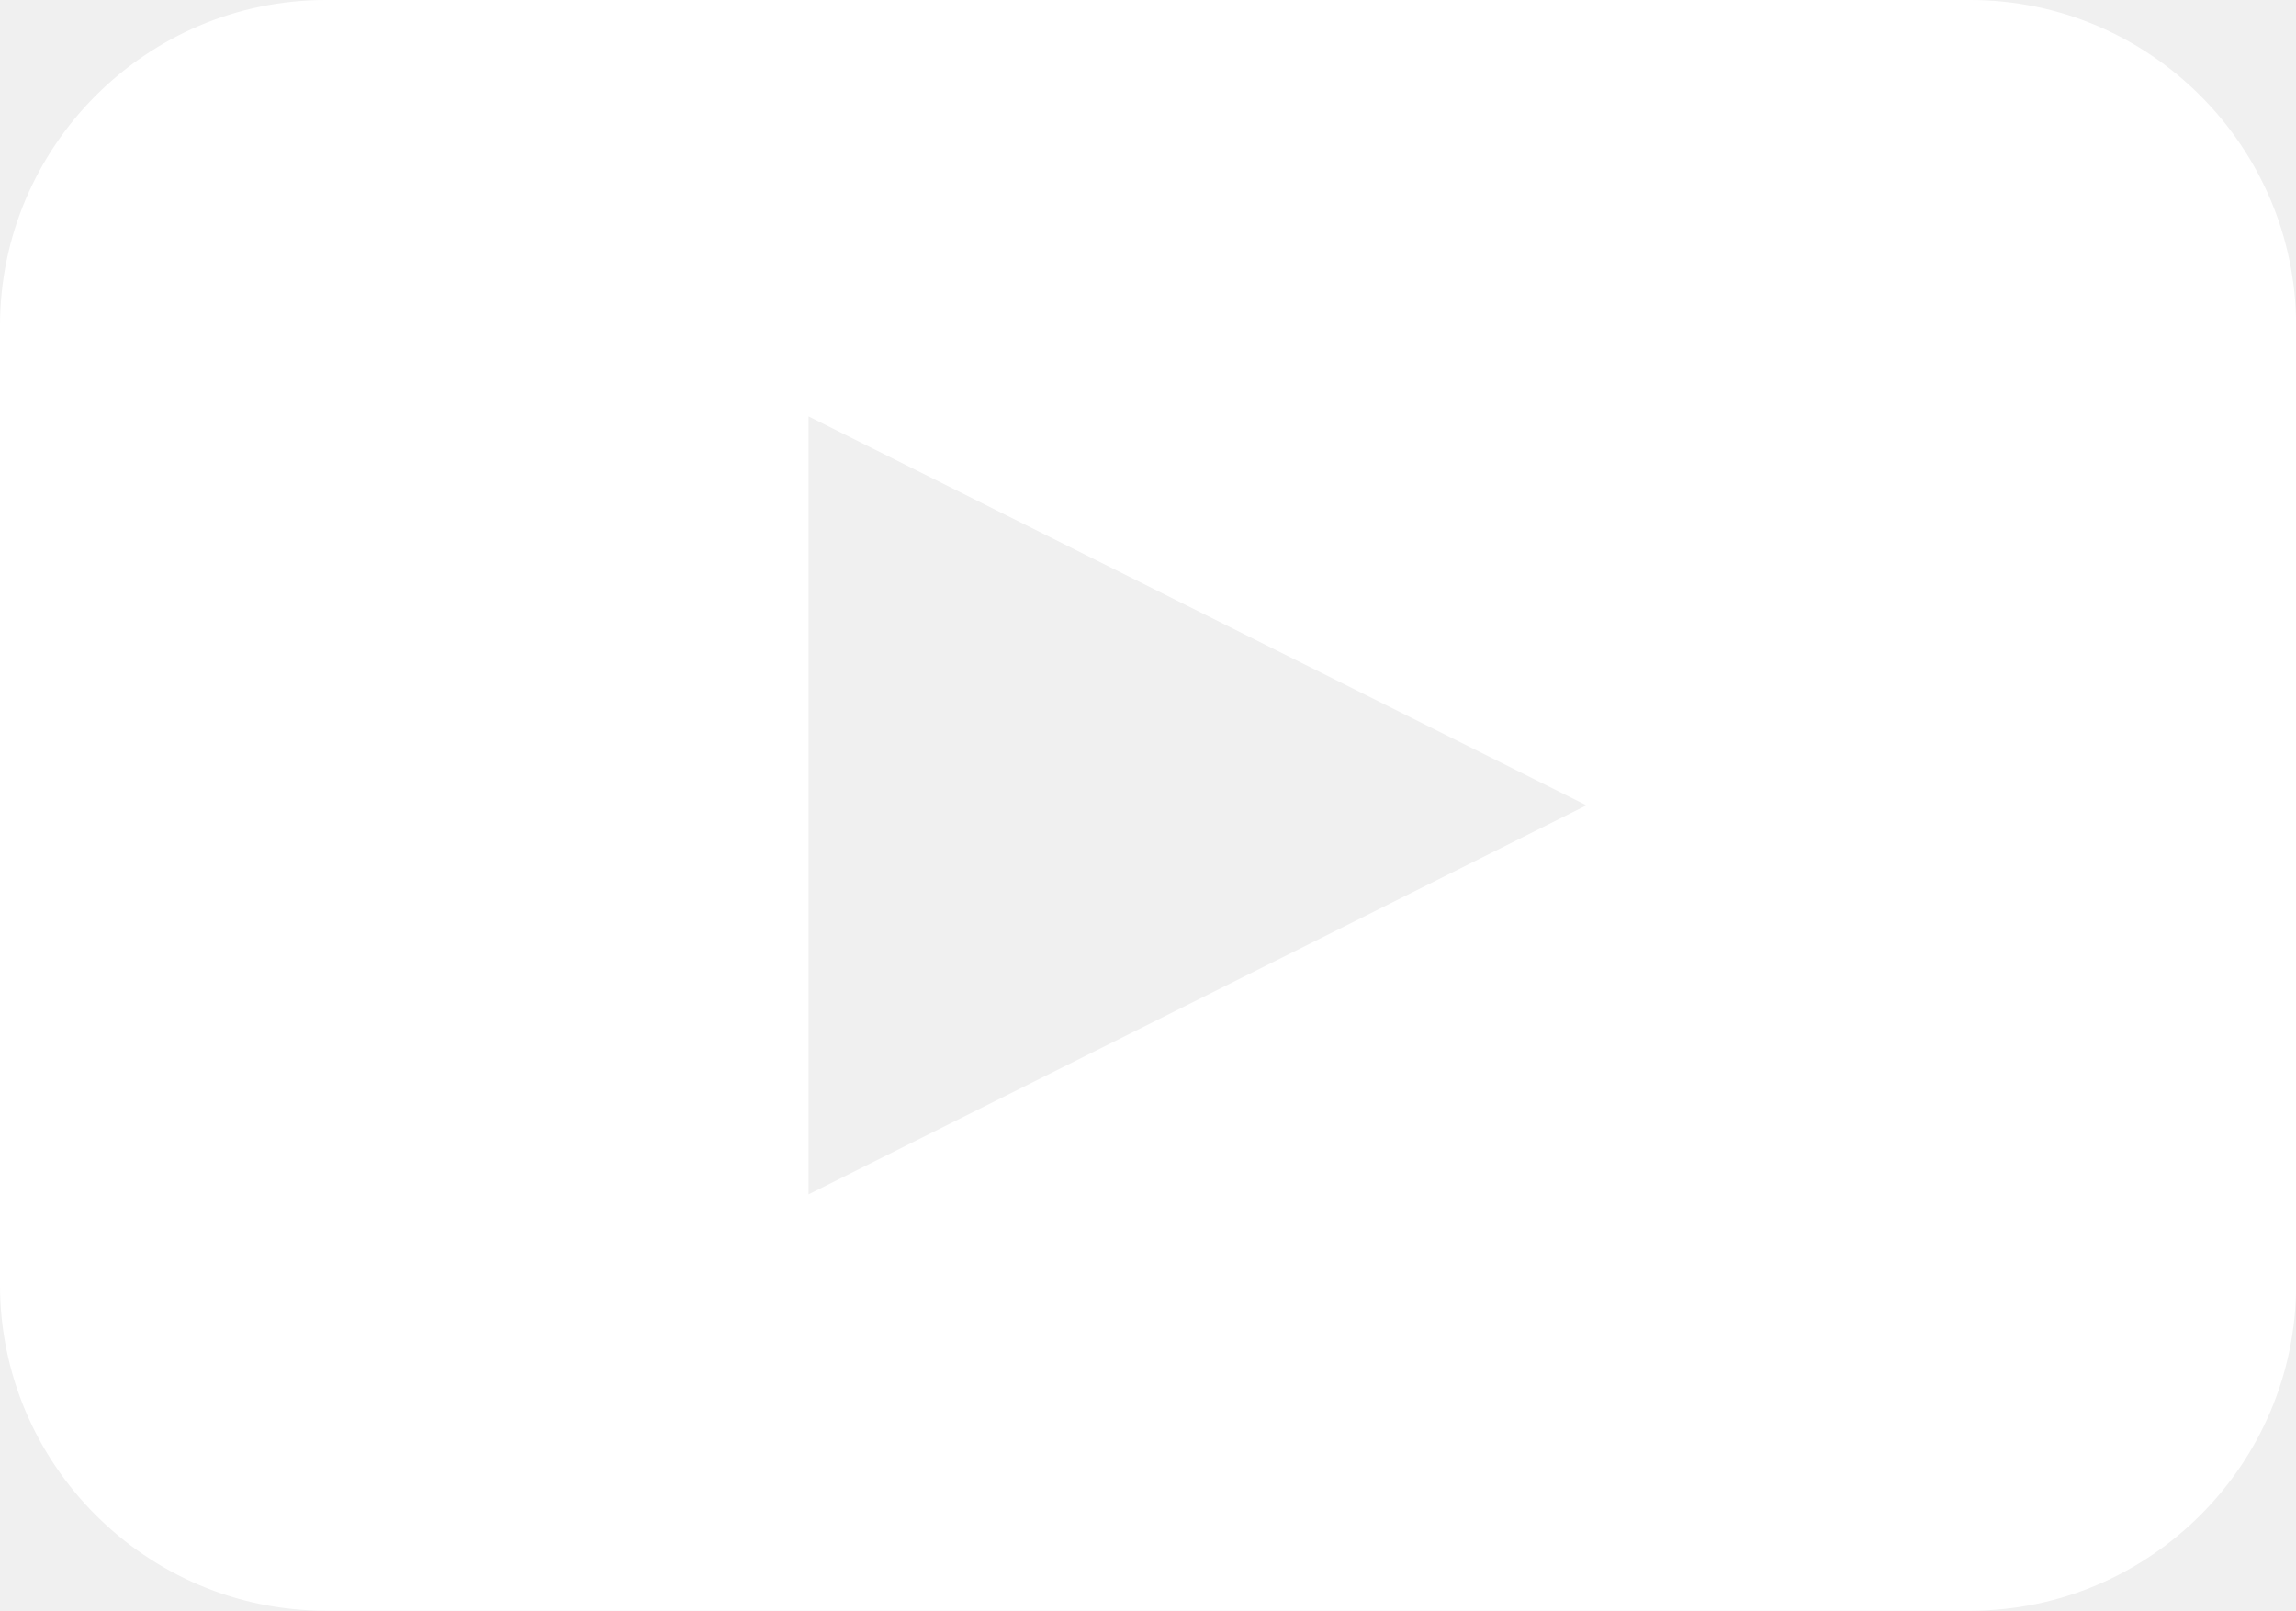
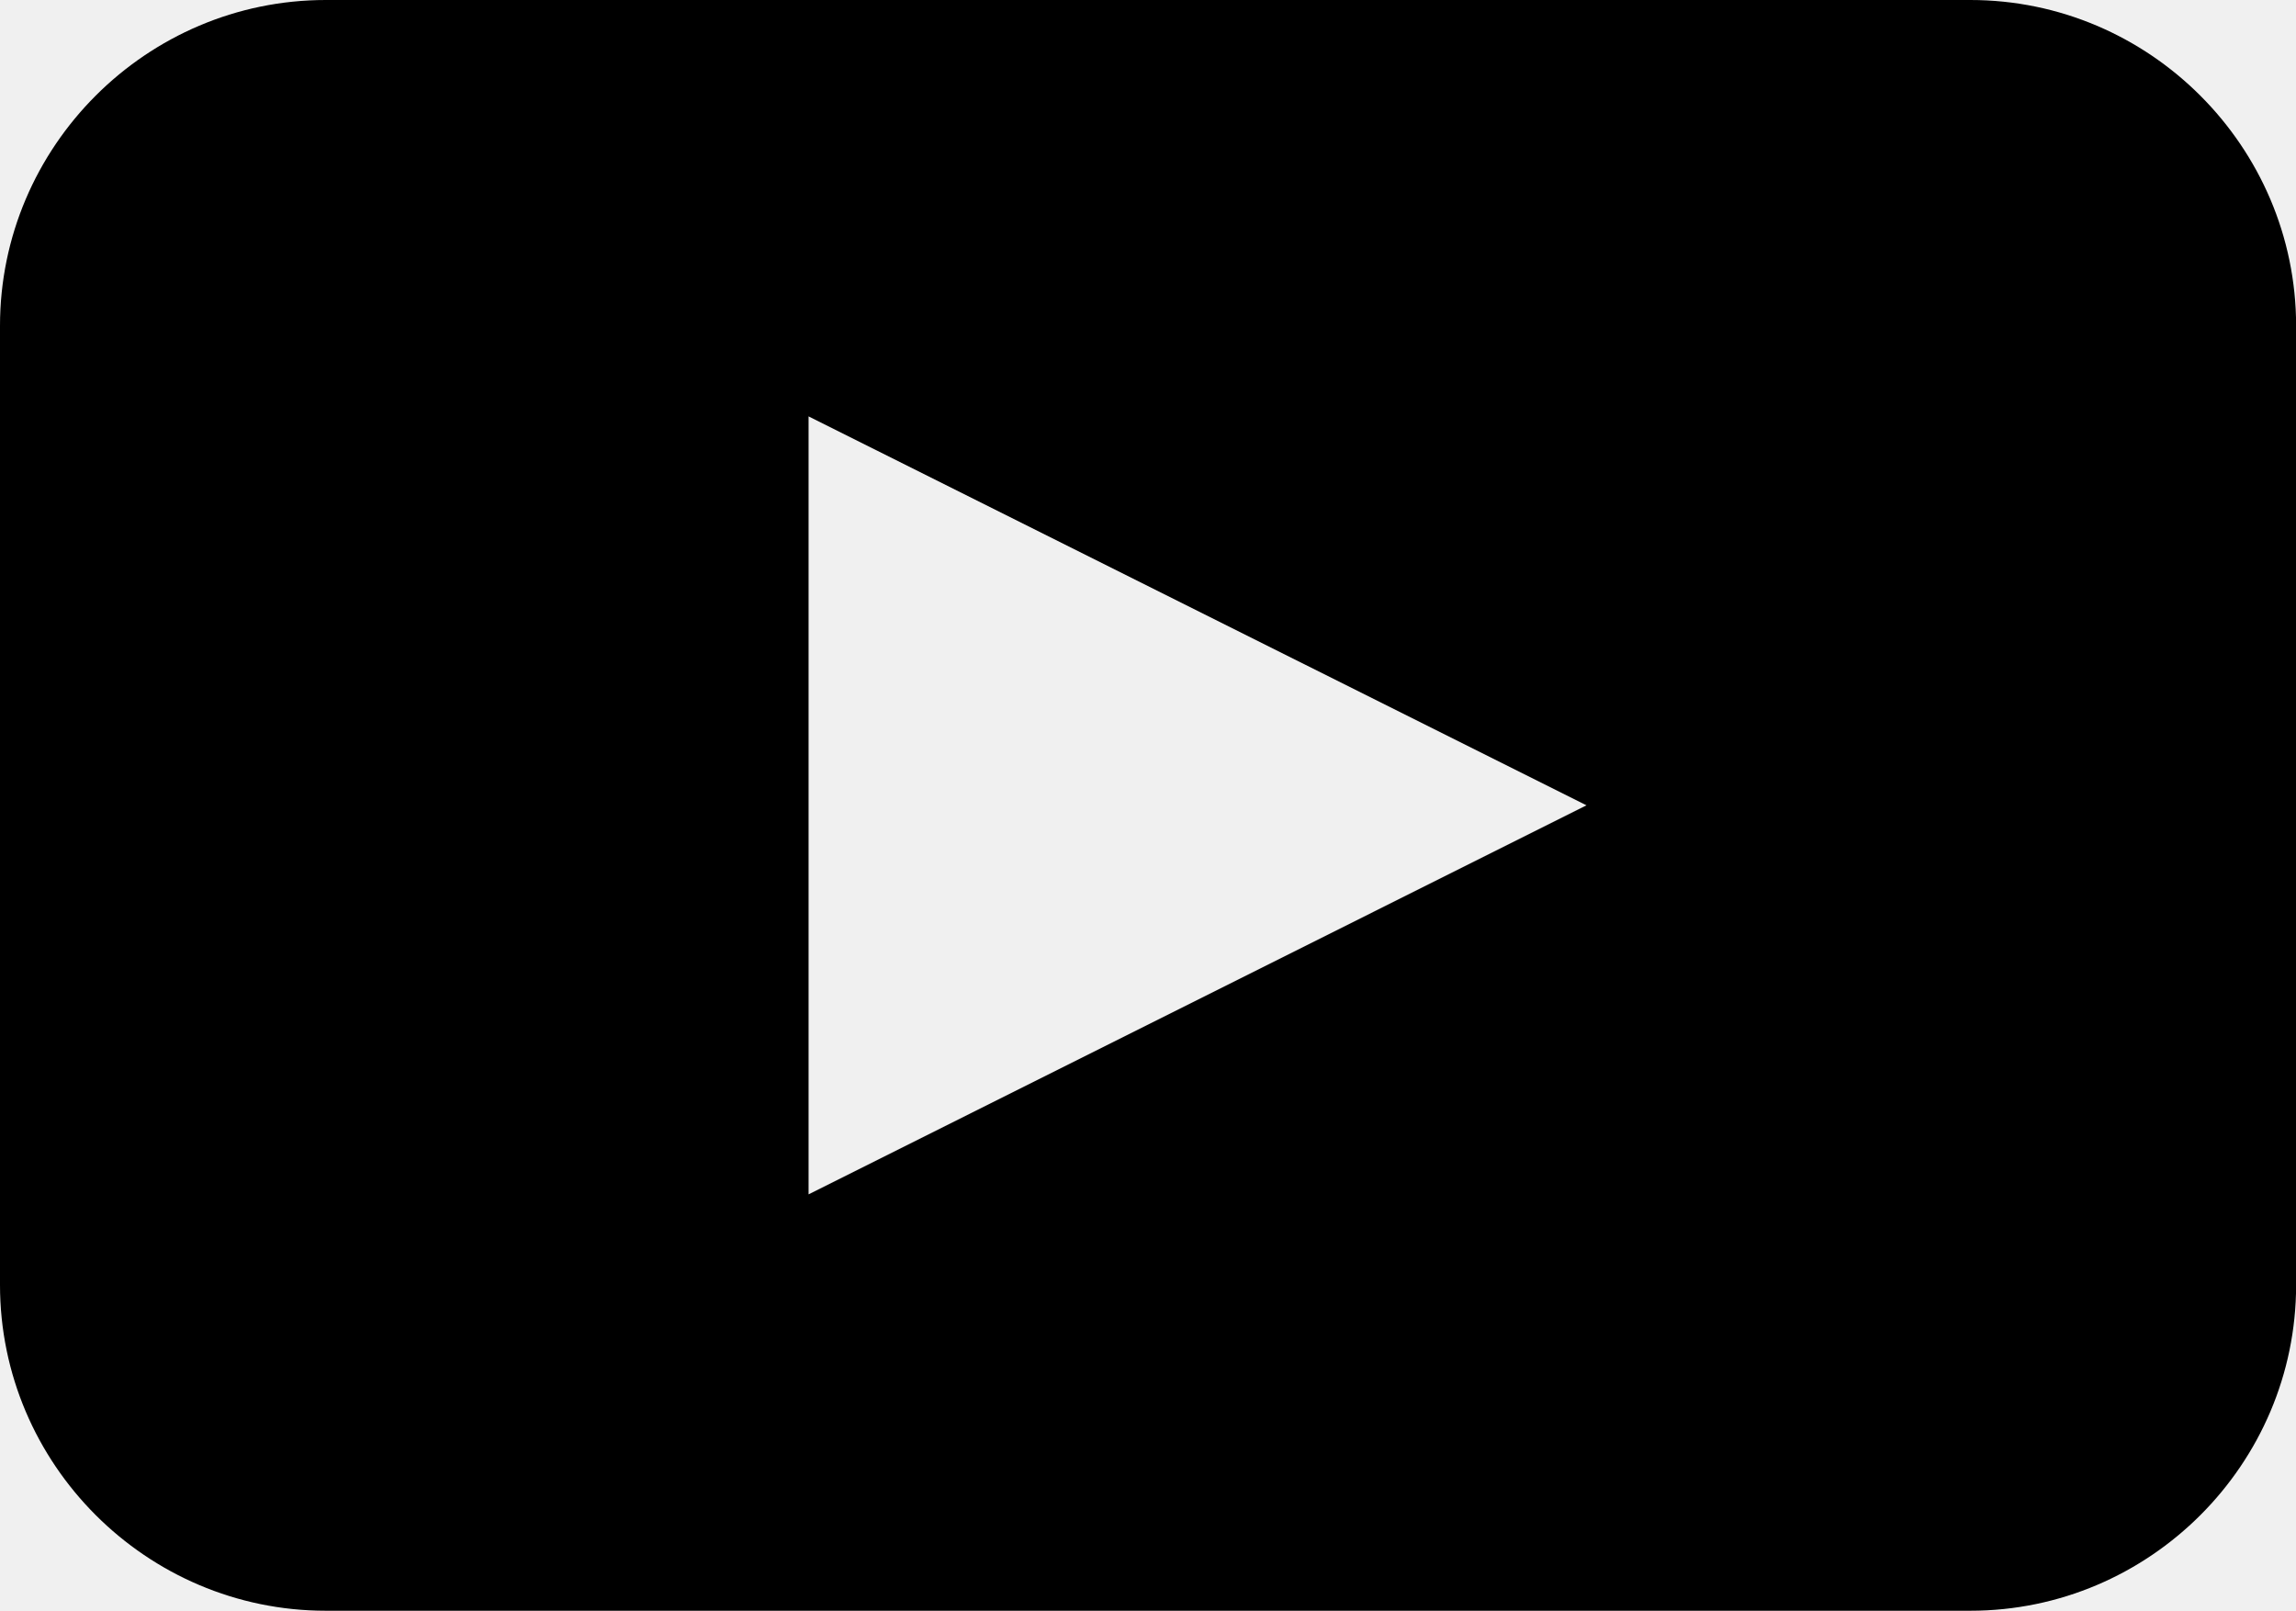
<svg xmlns="http://www.w3.org/2000/svg" version="1.0" id="Layer_1" x="0px" y="0px" width="19.979px" height="14.015px" viewBox="0 0 19.979 14.015" enable-background="new 0 0 19.979 14.015" xml:space="preserve">
-   <path d="M17.145,0H2.835C1.275,0,0,1.275,0,2.835v8.345c0,1.56,1.275,2.835,2.835,2.835h14.31c1.56,0,2.835-1.275,2.835-2.835V2.835 C19.979,1.275,18.704,0,17.145,0z M7.036,10.392V3.623l6.769,3.384L7.036,10.392z" fill="white" />
+   <path d="M17.145,0H2.835C1.275,0,0,1.275,0,2.835v8.345c0,1.56,1.275,2.835,2.835,2.835h14.31c1.56,0,2.835-1.275,2.835-2.835V2.835 C19.979,1.275,18.704,0,17.145,0z M7.036,10.392V3.623l6.769,3.384L7.036,10.392z" />
</svg>
